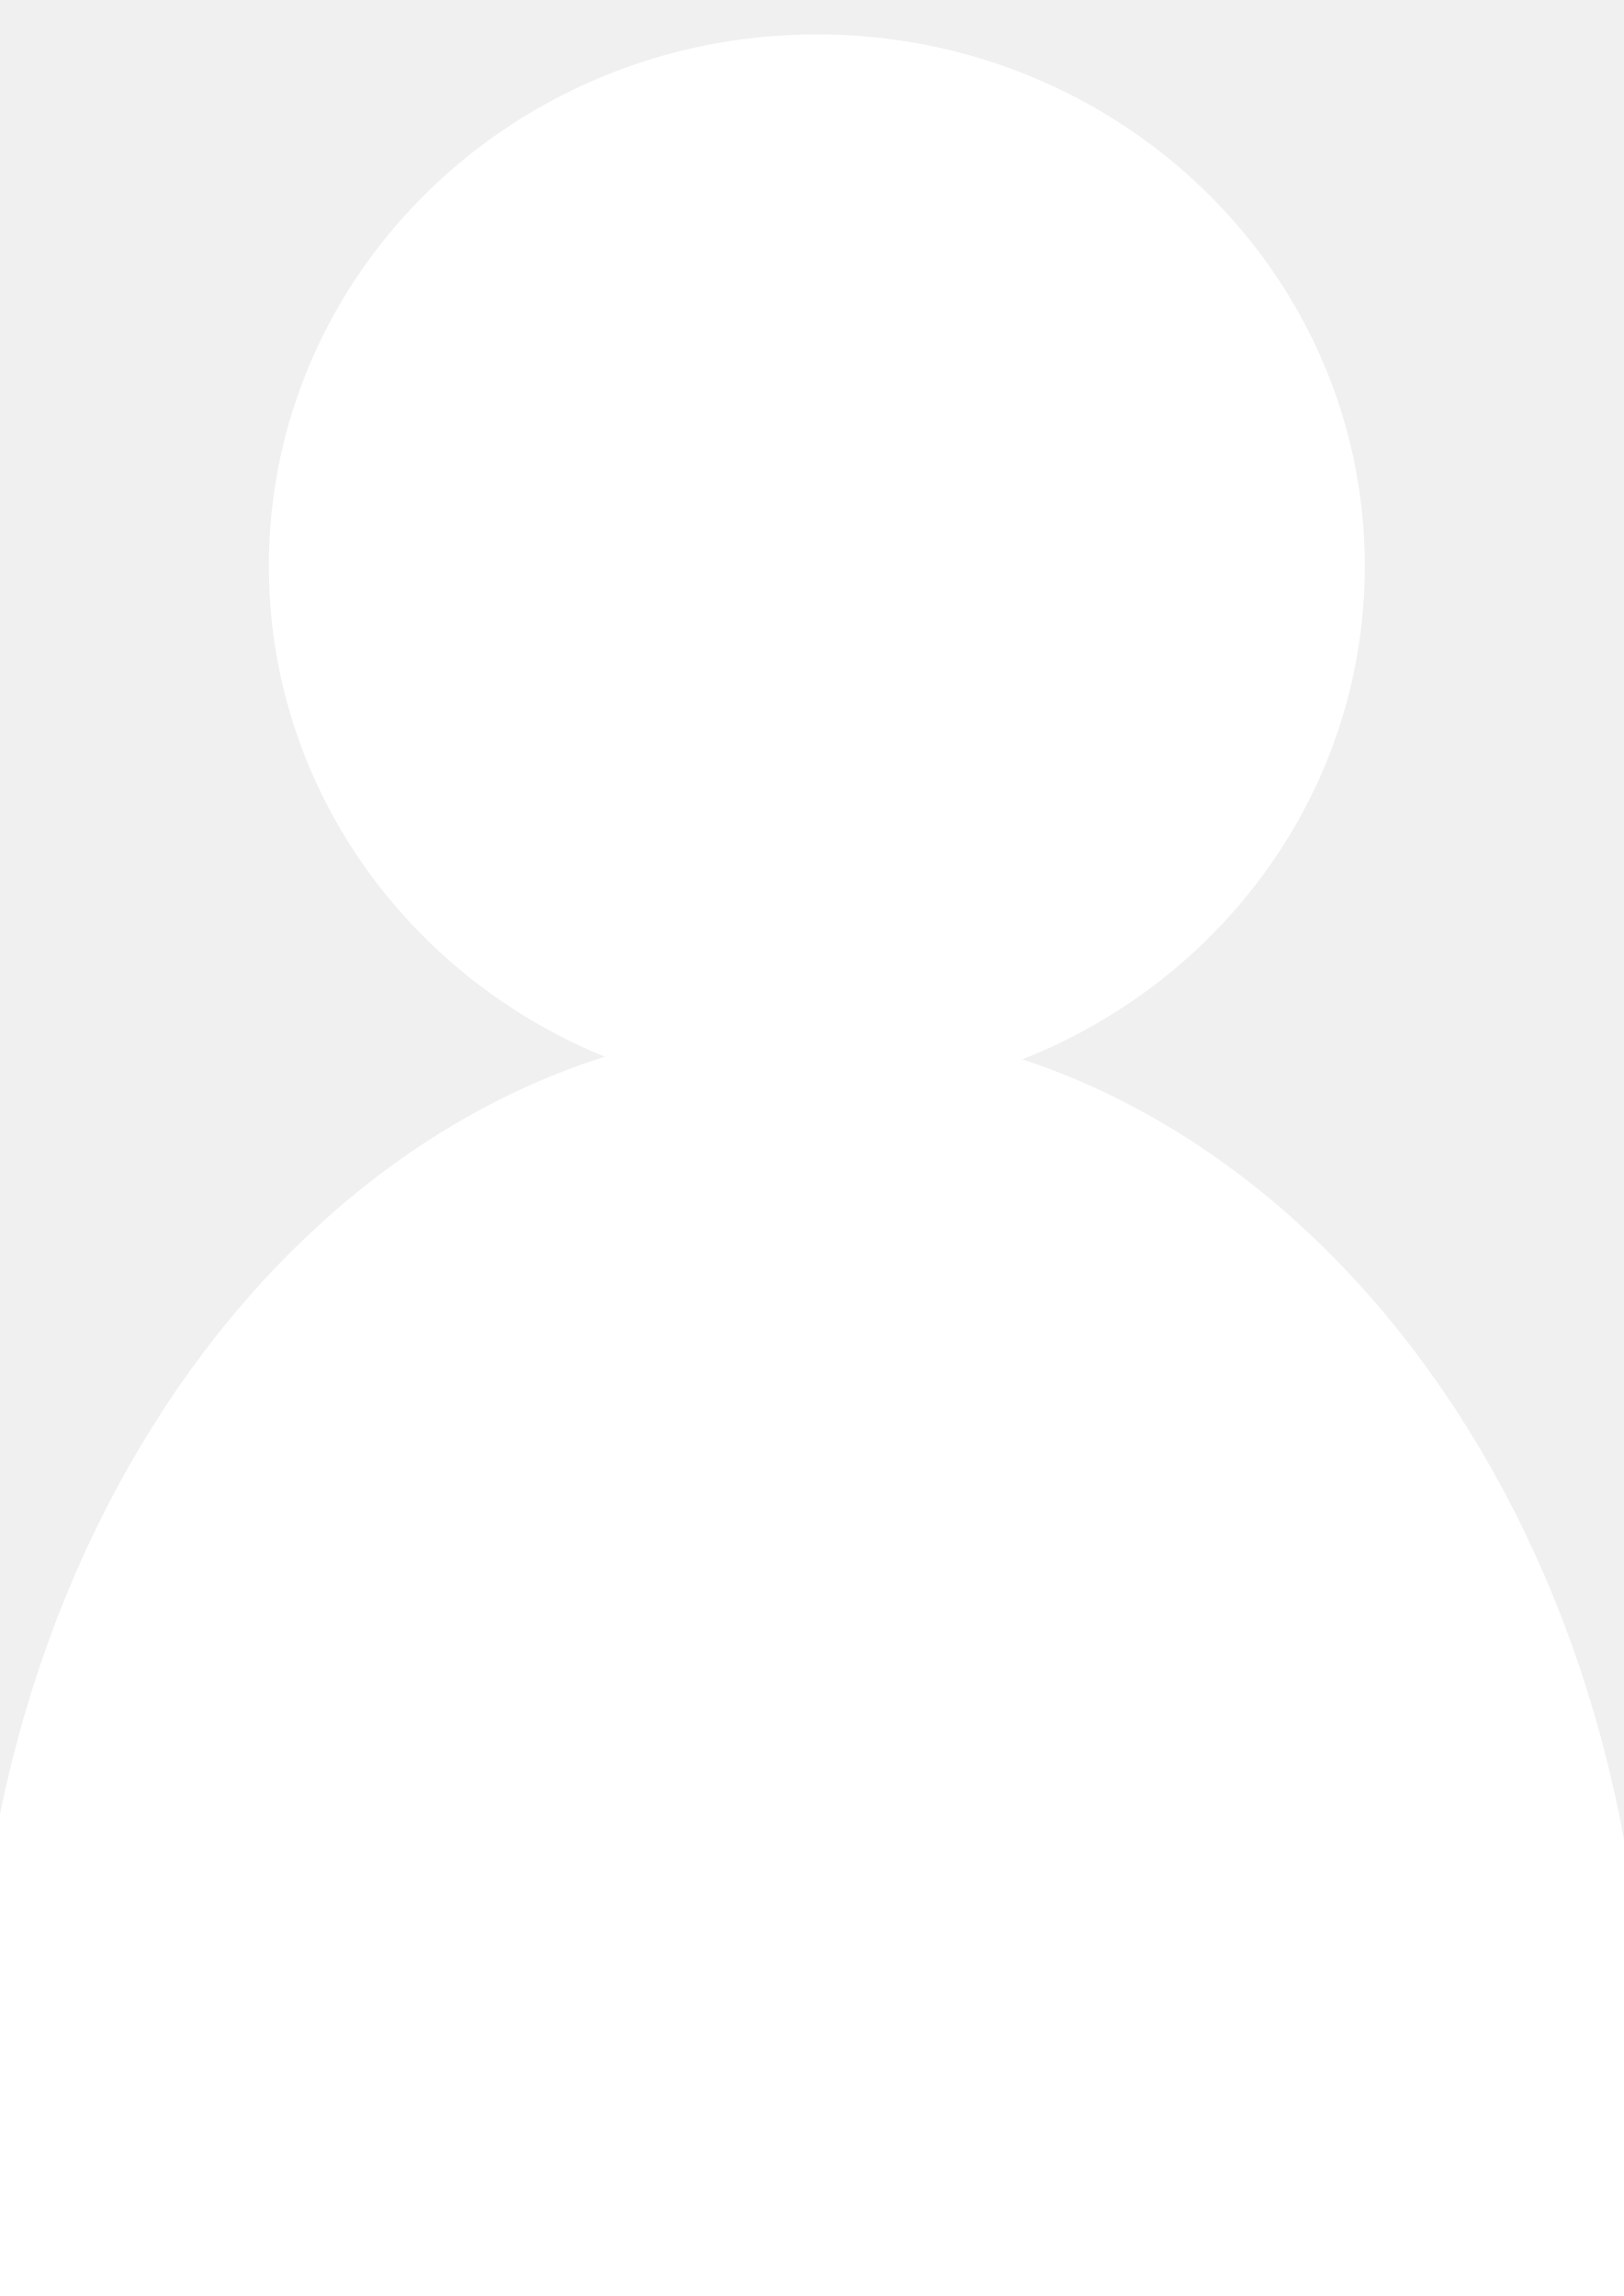
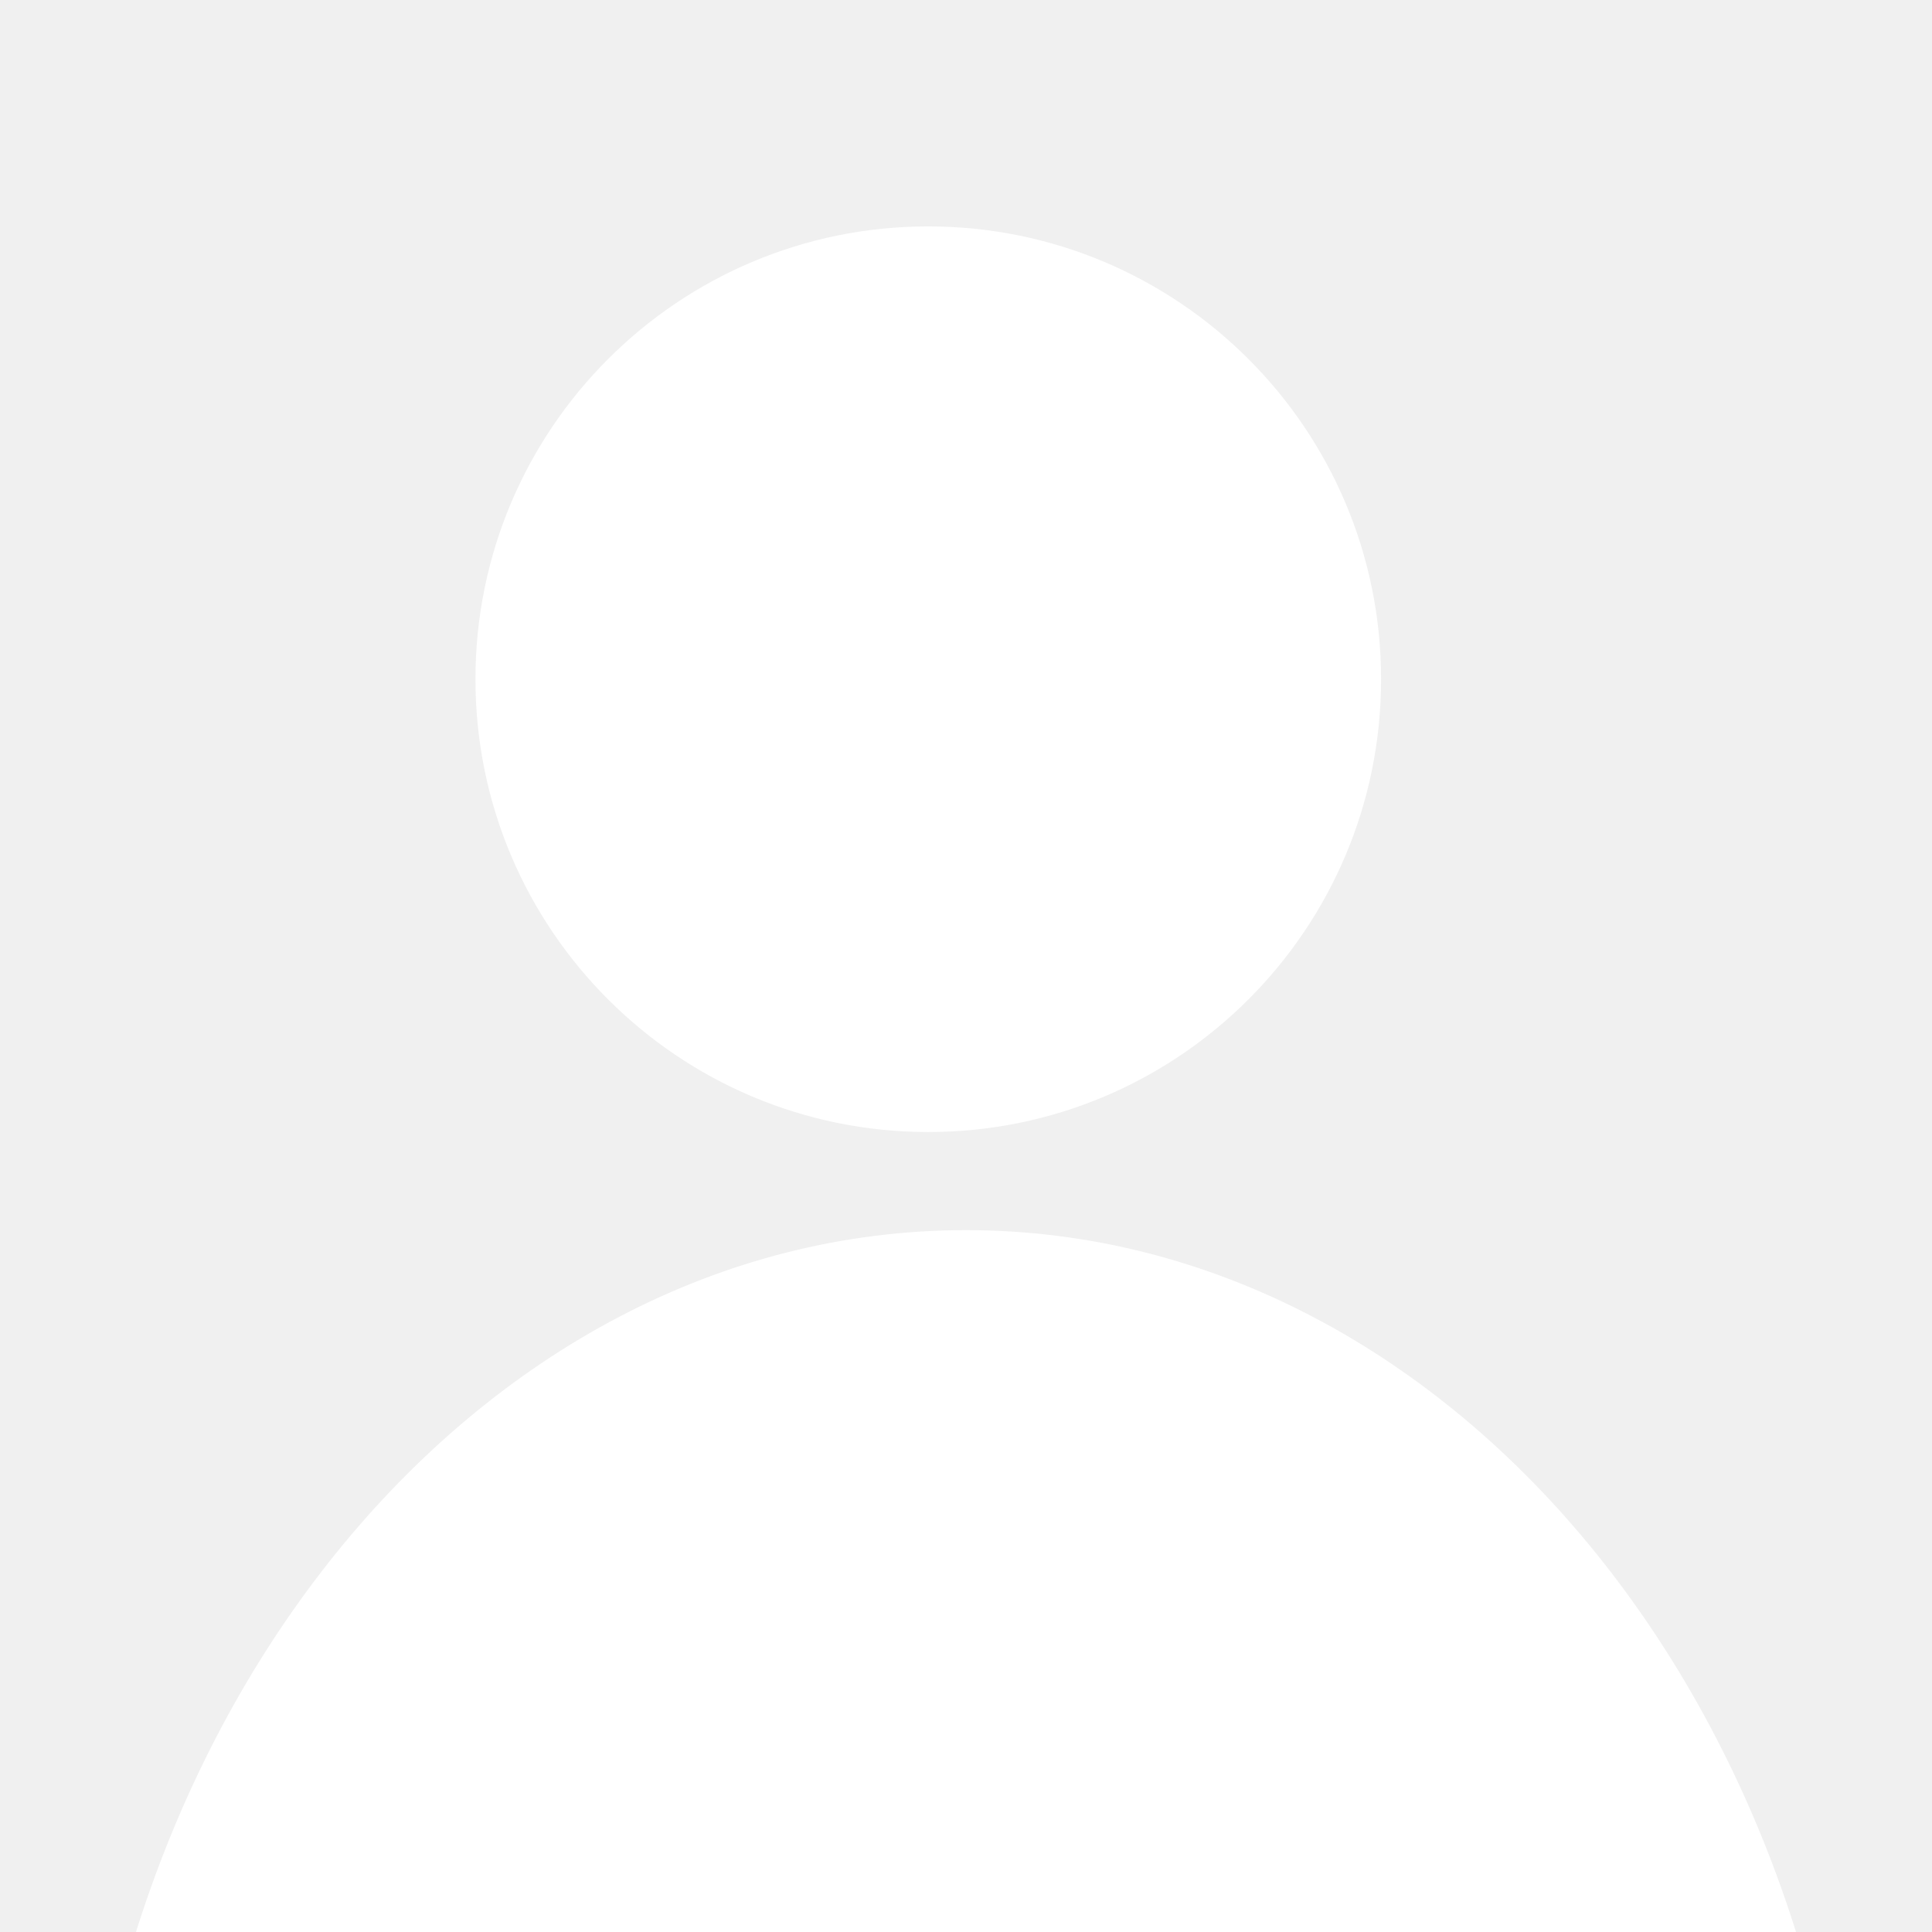
- <svg xmlns="http://www.w3.org/2000/svg" width="210mm" height="297mm" viewBox="0 0 210 297" version="1.1" id="svg5195">
-   <defs id="defs5189" />
+ <svg xmlns="http://www.w3.org/2000/svg" width="32px" height="32px" viewBox="0 0 32 32" version="1.1" id="SVGRoot">
+   <defs id="defs303" />
  <g id="layer1">
-     <path style="fill:#ffffff;stroke-width:0.265" id="path5197" ry="29.293" rx="24.001" cy="54.906" cx="86.368" />
-     <ellipse style="fill:#ffffff;stroke-width:0.273" id="path5209" cx="105.644" cy="73.238" rx="70.871" ry="68.792" />
-     <ellipse style="fill:#ffffff;stroke-width:0.337" id="path5213" cx="104.699" cy="268.652" rx="108.101" ry="136.071" />
+     <circle style="fill:#ffffff;stroke-width:0.029" id="path5209" cx="15.375" cy="11.25" r="7.5" />
+     <ellipse style="fill:#ffffff;stroke-width:0.046" id="path5213" cx="16" cy="38.625" rx="14.75" ry="18.25" />
  </g>
</svg>
